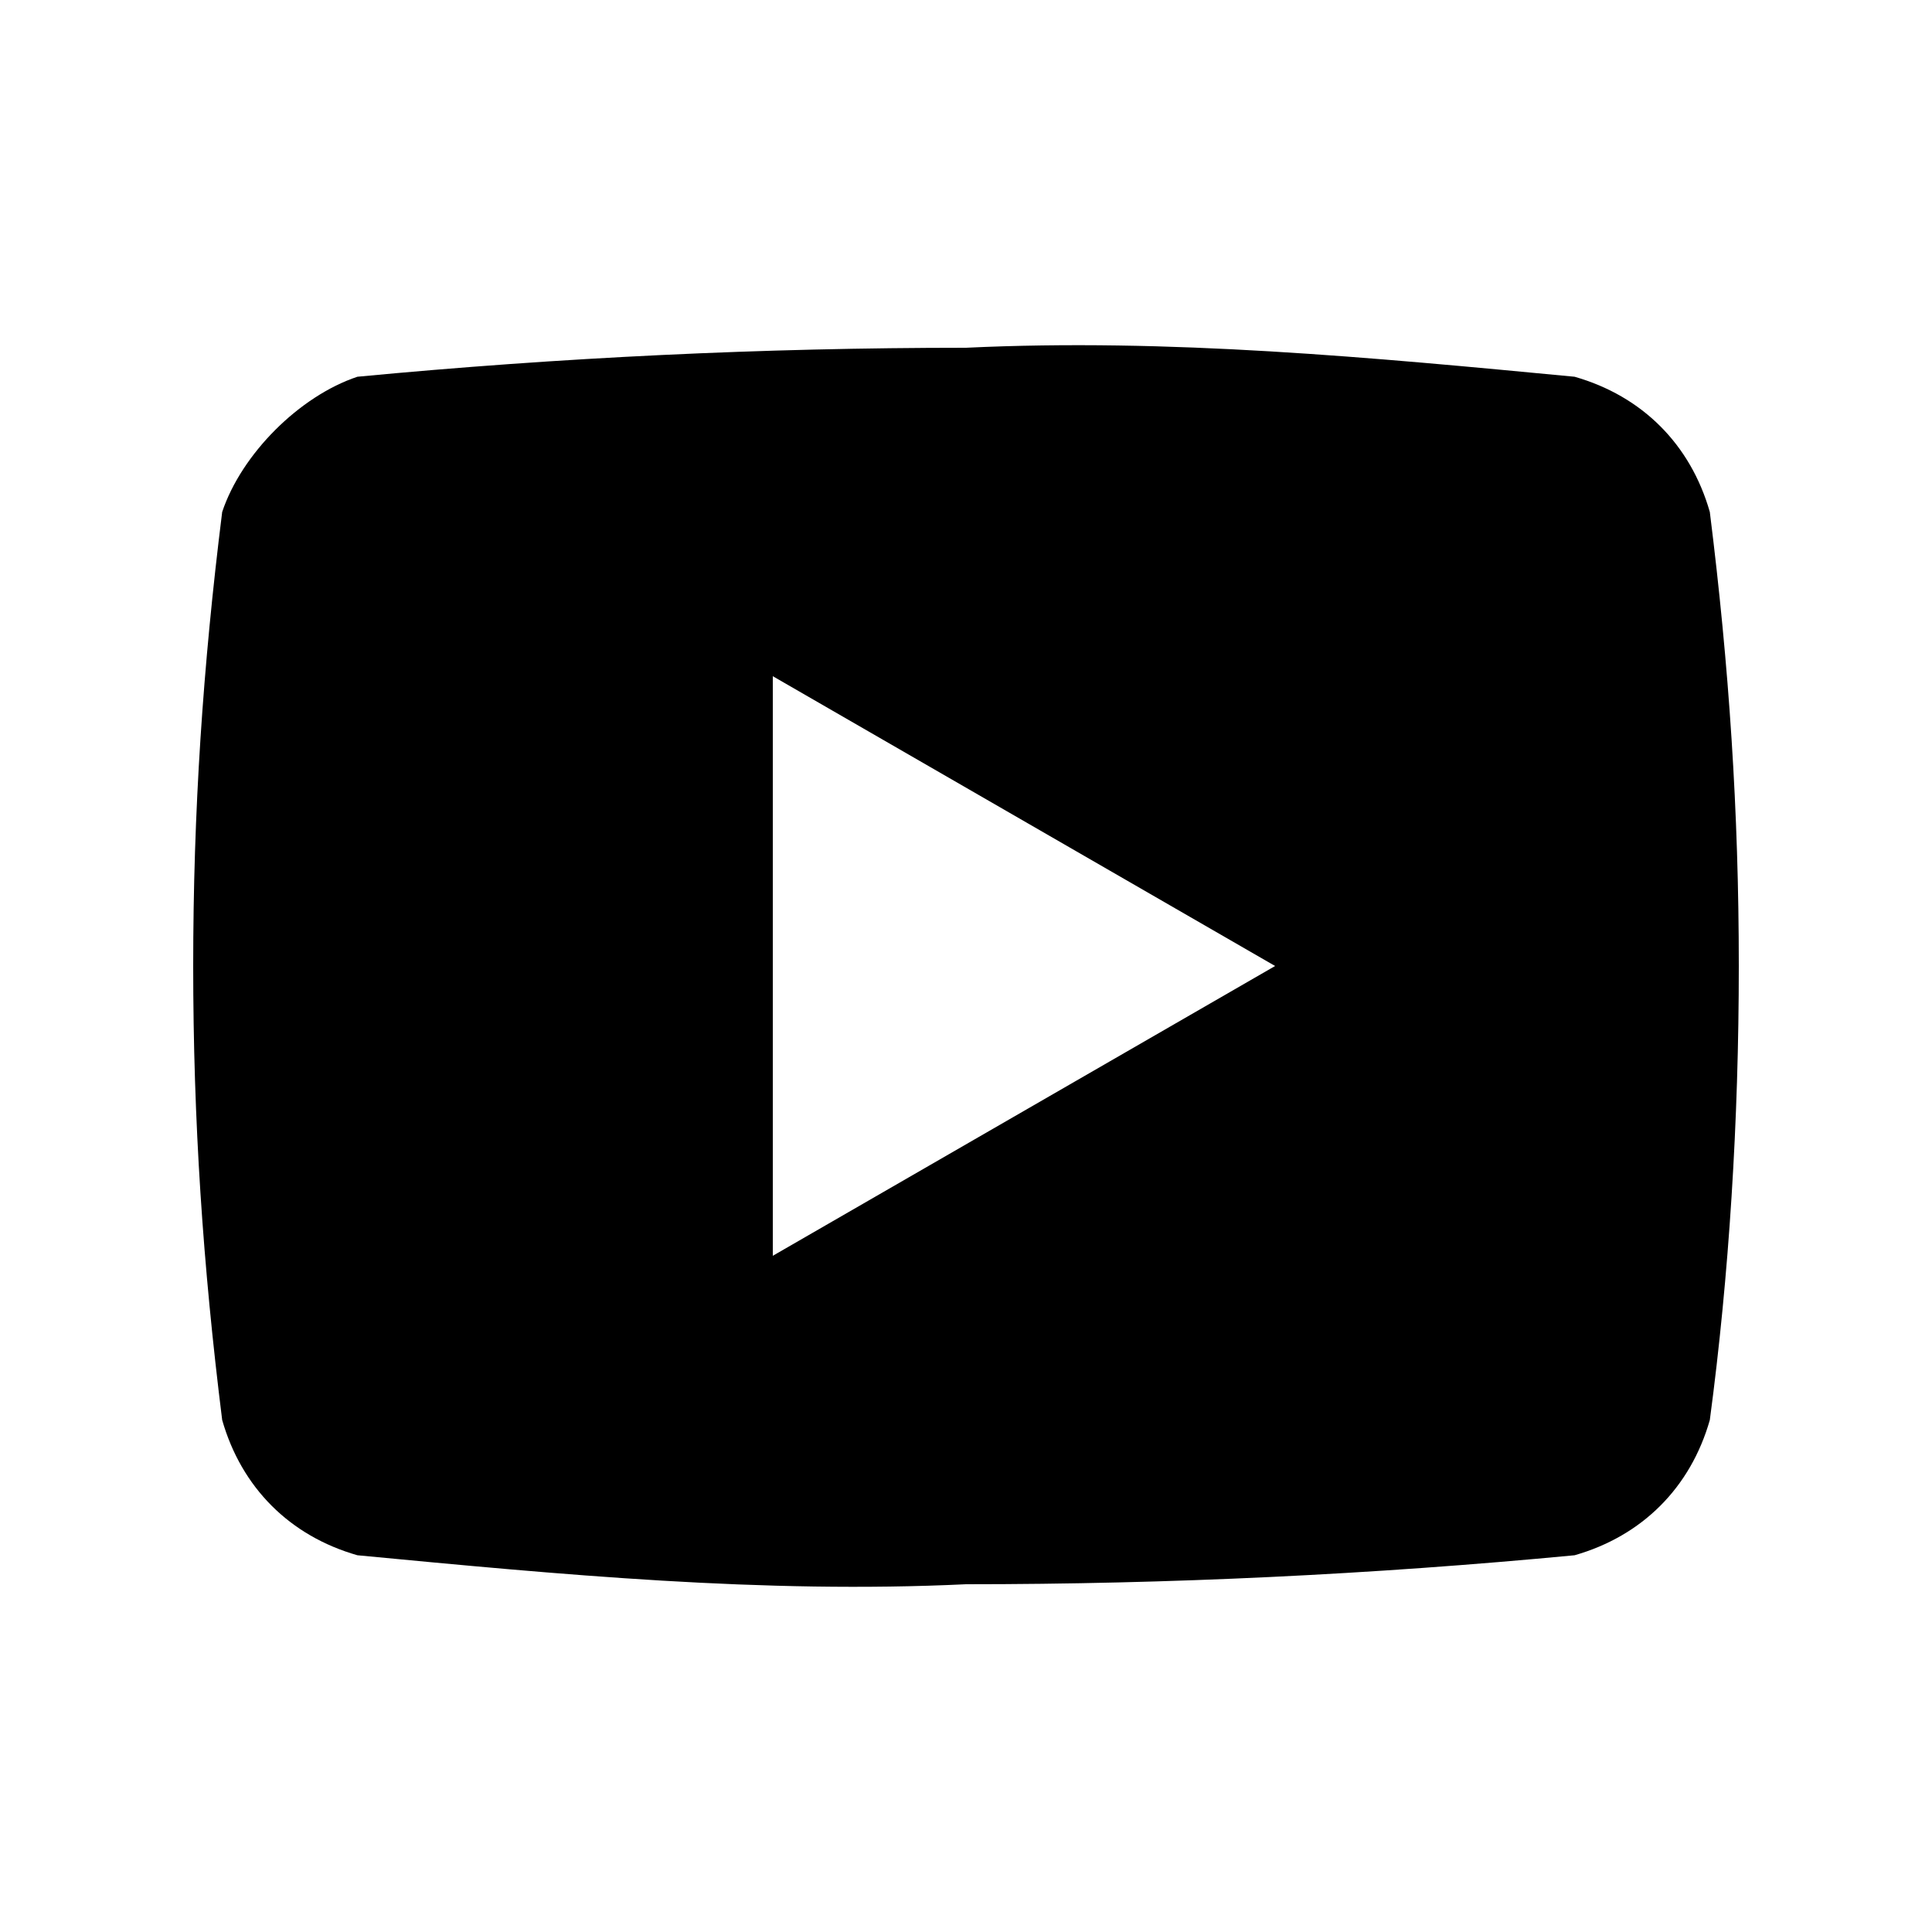
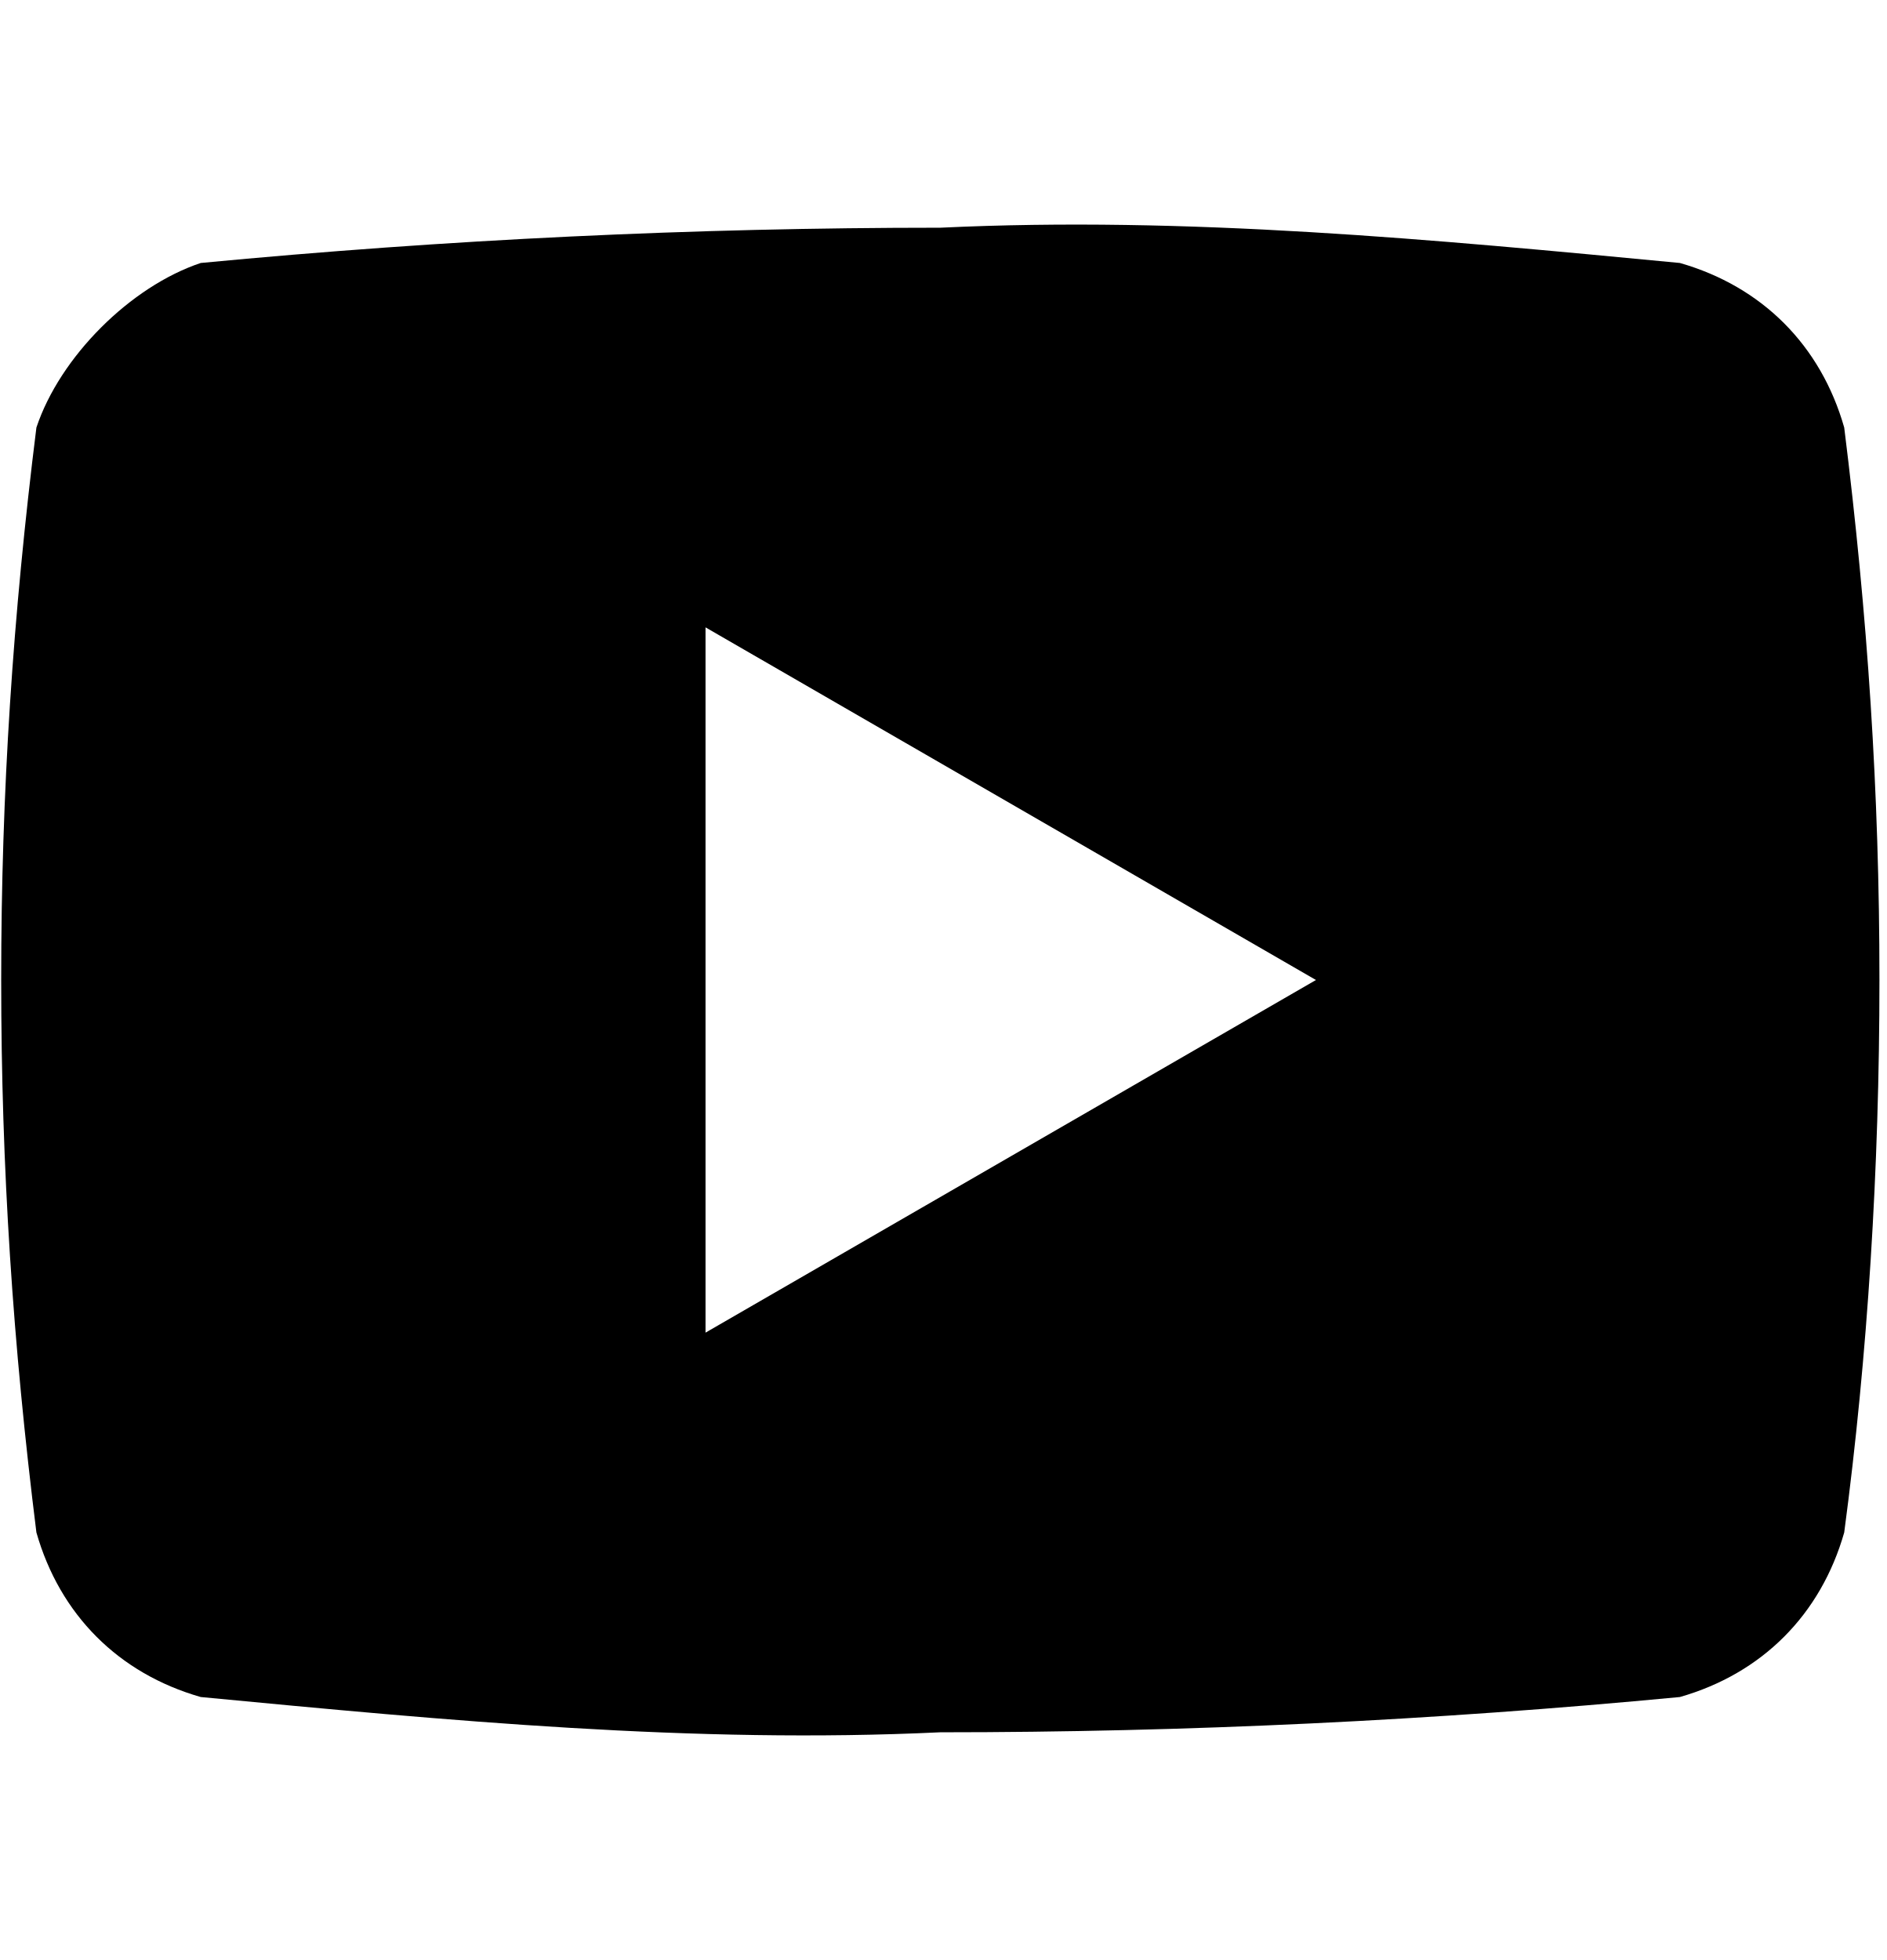
- <svg xmlns="http://www.w3.org/2000/svg" viewBox="0 0 20 20">
-   <rect x="0" fill="none" width="20" height="20" />
+ <svg xmlns="http://www.w3.org/2000/svg" viewBox="0 0 231 240" fill="none">
  <g>
-     <path d="M17.7 5.3c-.2-.7-.7-1.2-1.4-1.4-2.1-.2-4.2-.4-6.3-.3-2.1 0-4.2.1-6.3.3-.6.2-1.2.8-1.4 1.4C2.1 6.9 2 8.4 2 10s.1 3.1.3 4.7c.2.7.7 1.2 1.4 1.4 2.1.2 4.2.4 6.3.3 2.1 0 4.2-.1 6.3-.3.7-.2 1.2-.7 1.4-1.4.2-1.5.3-3.1.3-4.7s-.1-3.1-.3-4.7zM8 13V7l5.2 3L8 13z" />
+     <path d="M225.833 52.352C222.958 42.276 215.771 35.08 205.708 32.201C175.521 29.322 145.333 26.444 115.146 27.883C84.958 27.883 54.771 29.322 24.583 32.201C15.958 35.08 7.333 43.715 4.458 52.352C1.583 75.381 0.146 96.971 0.146 120C0.146 143.029 1.583 164.619 4.458 187.649C7.333 197.724 14.521 204.921 24.583 207.799C54.771 210.678 84.958 213.556 115.146 212.117C145.333 212.117 175.521 210.678 205.708 207.799C215.771 204.921 222.958 197.724 225.833 187.649C228.708 166.059 230.146 143.029 230.146 120C230.146 96.971 228.708 75.381 225.833 52.352ZM86.396 163.18V76.82L161.146 120L86.396 163.18Z" fill="currentColor" />
  </g>
</svg>
